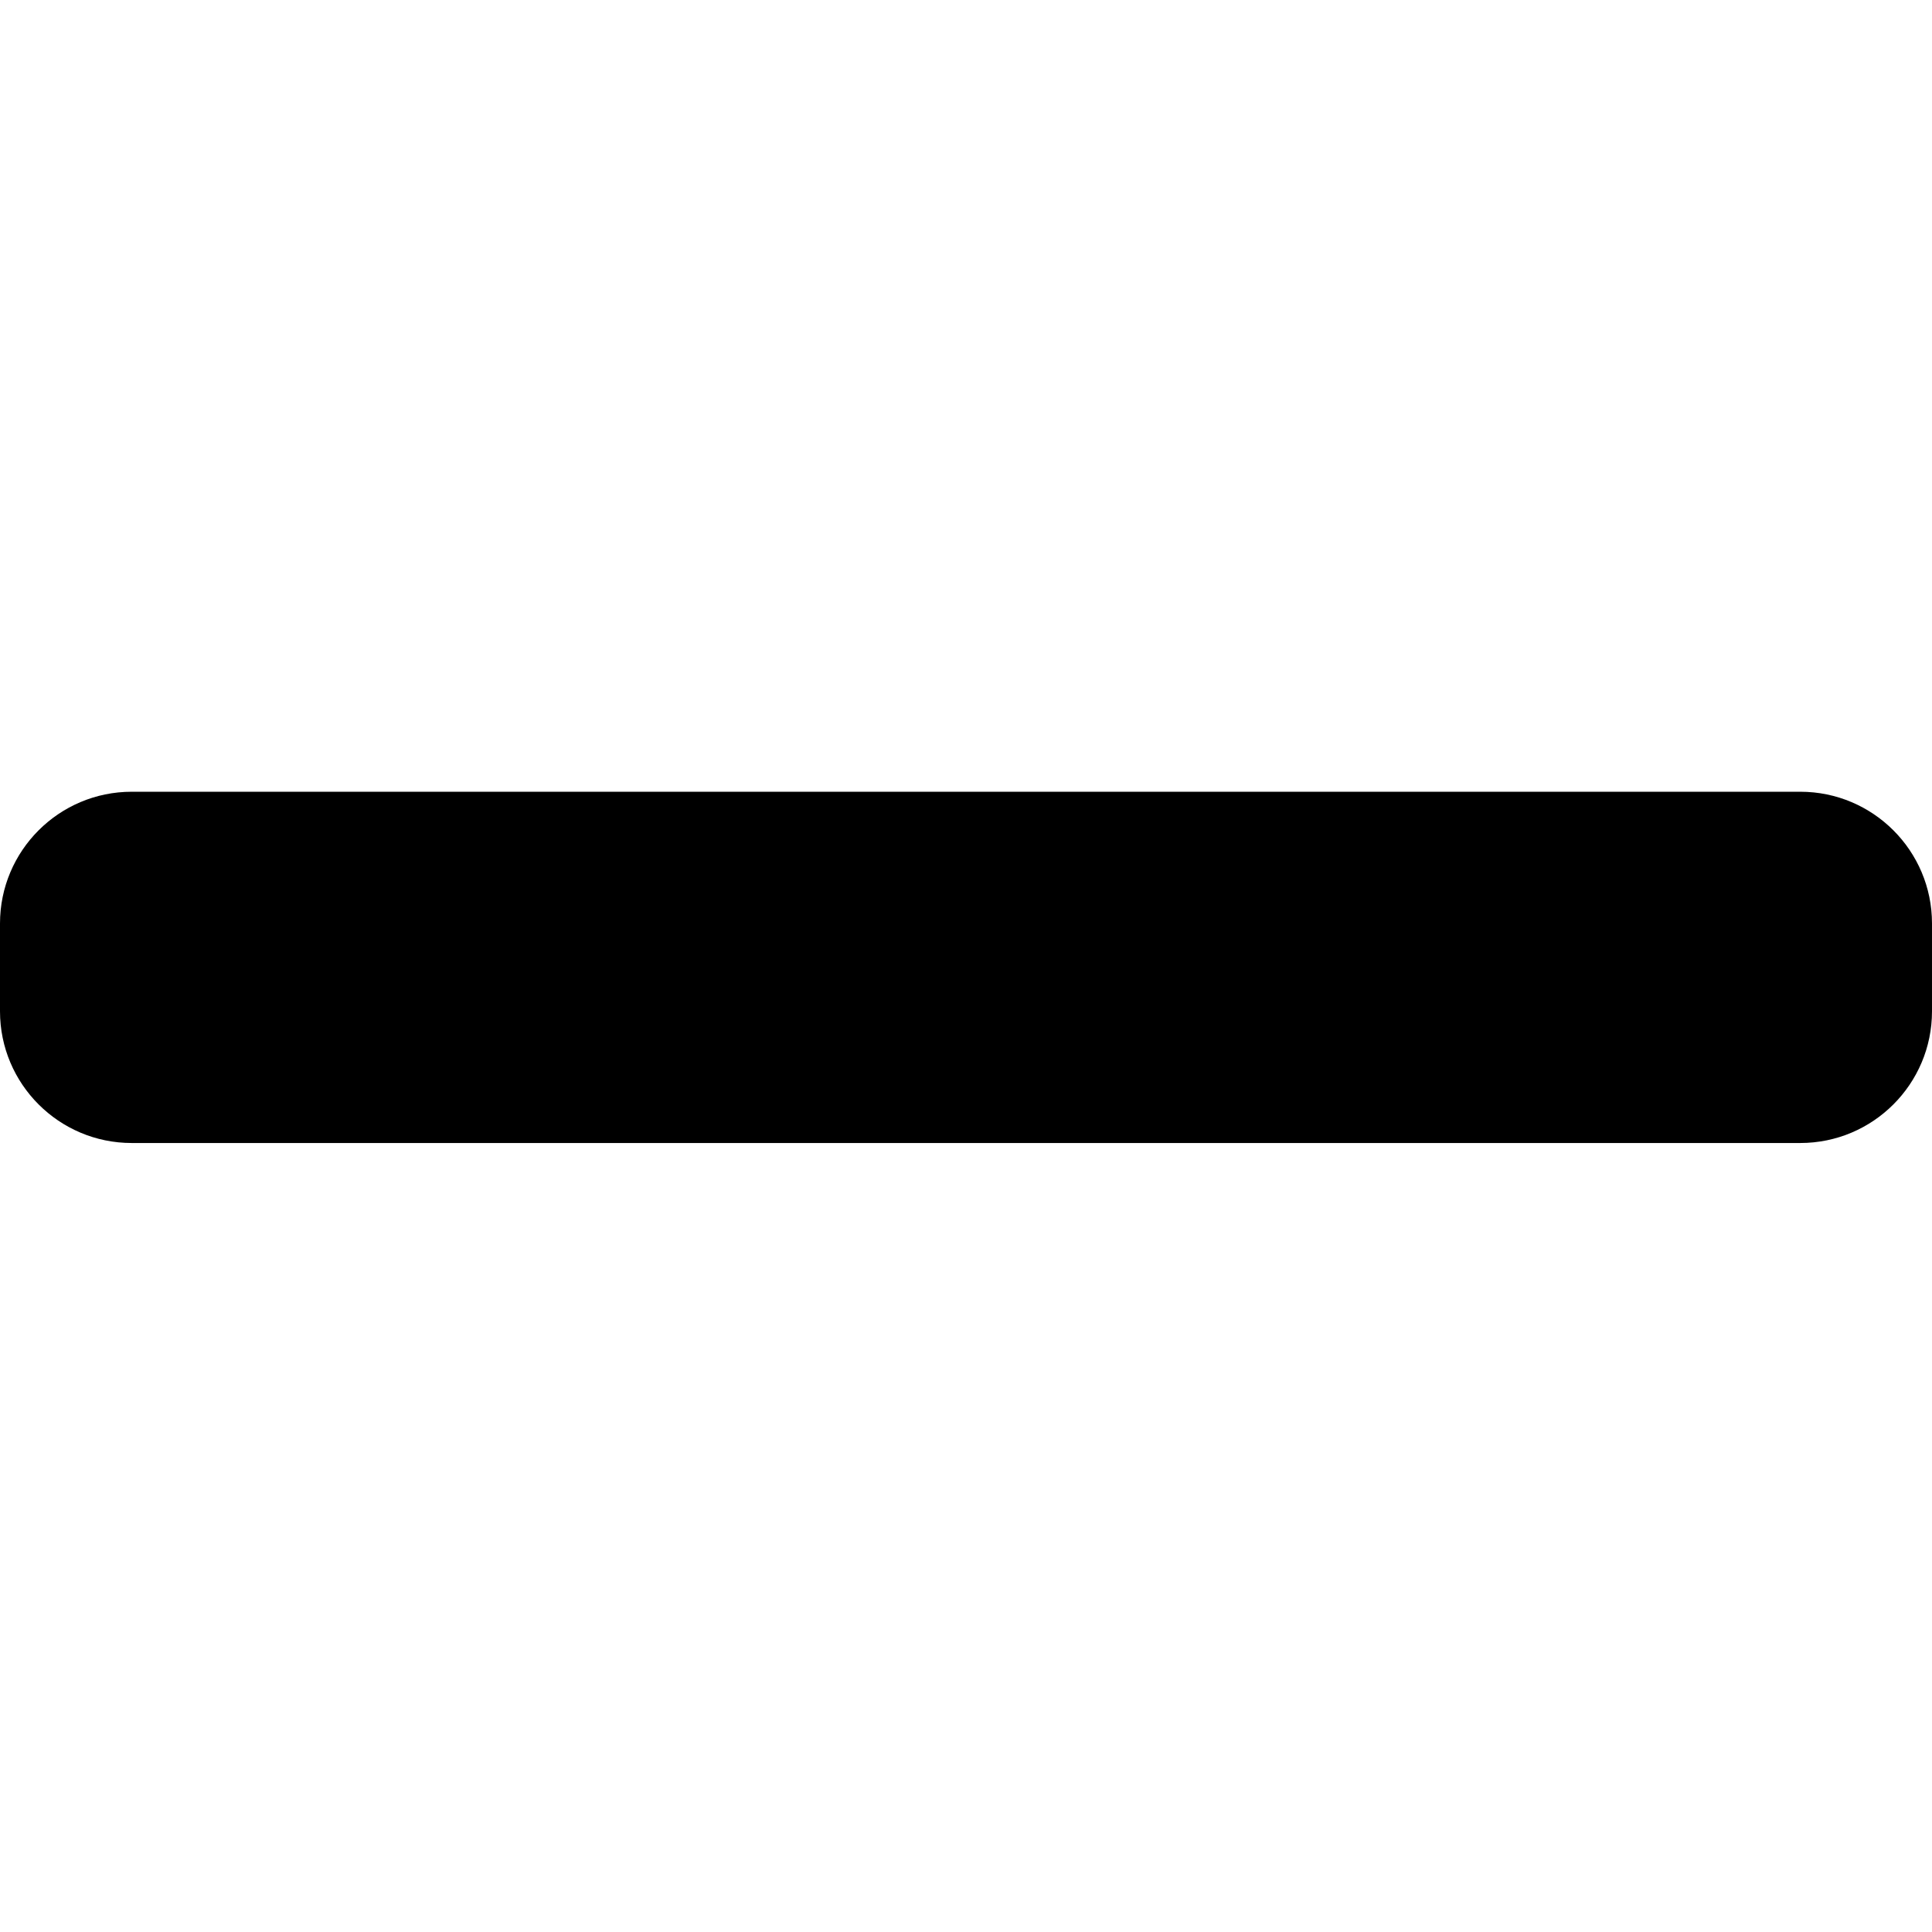
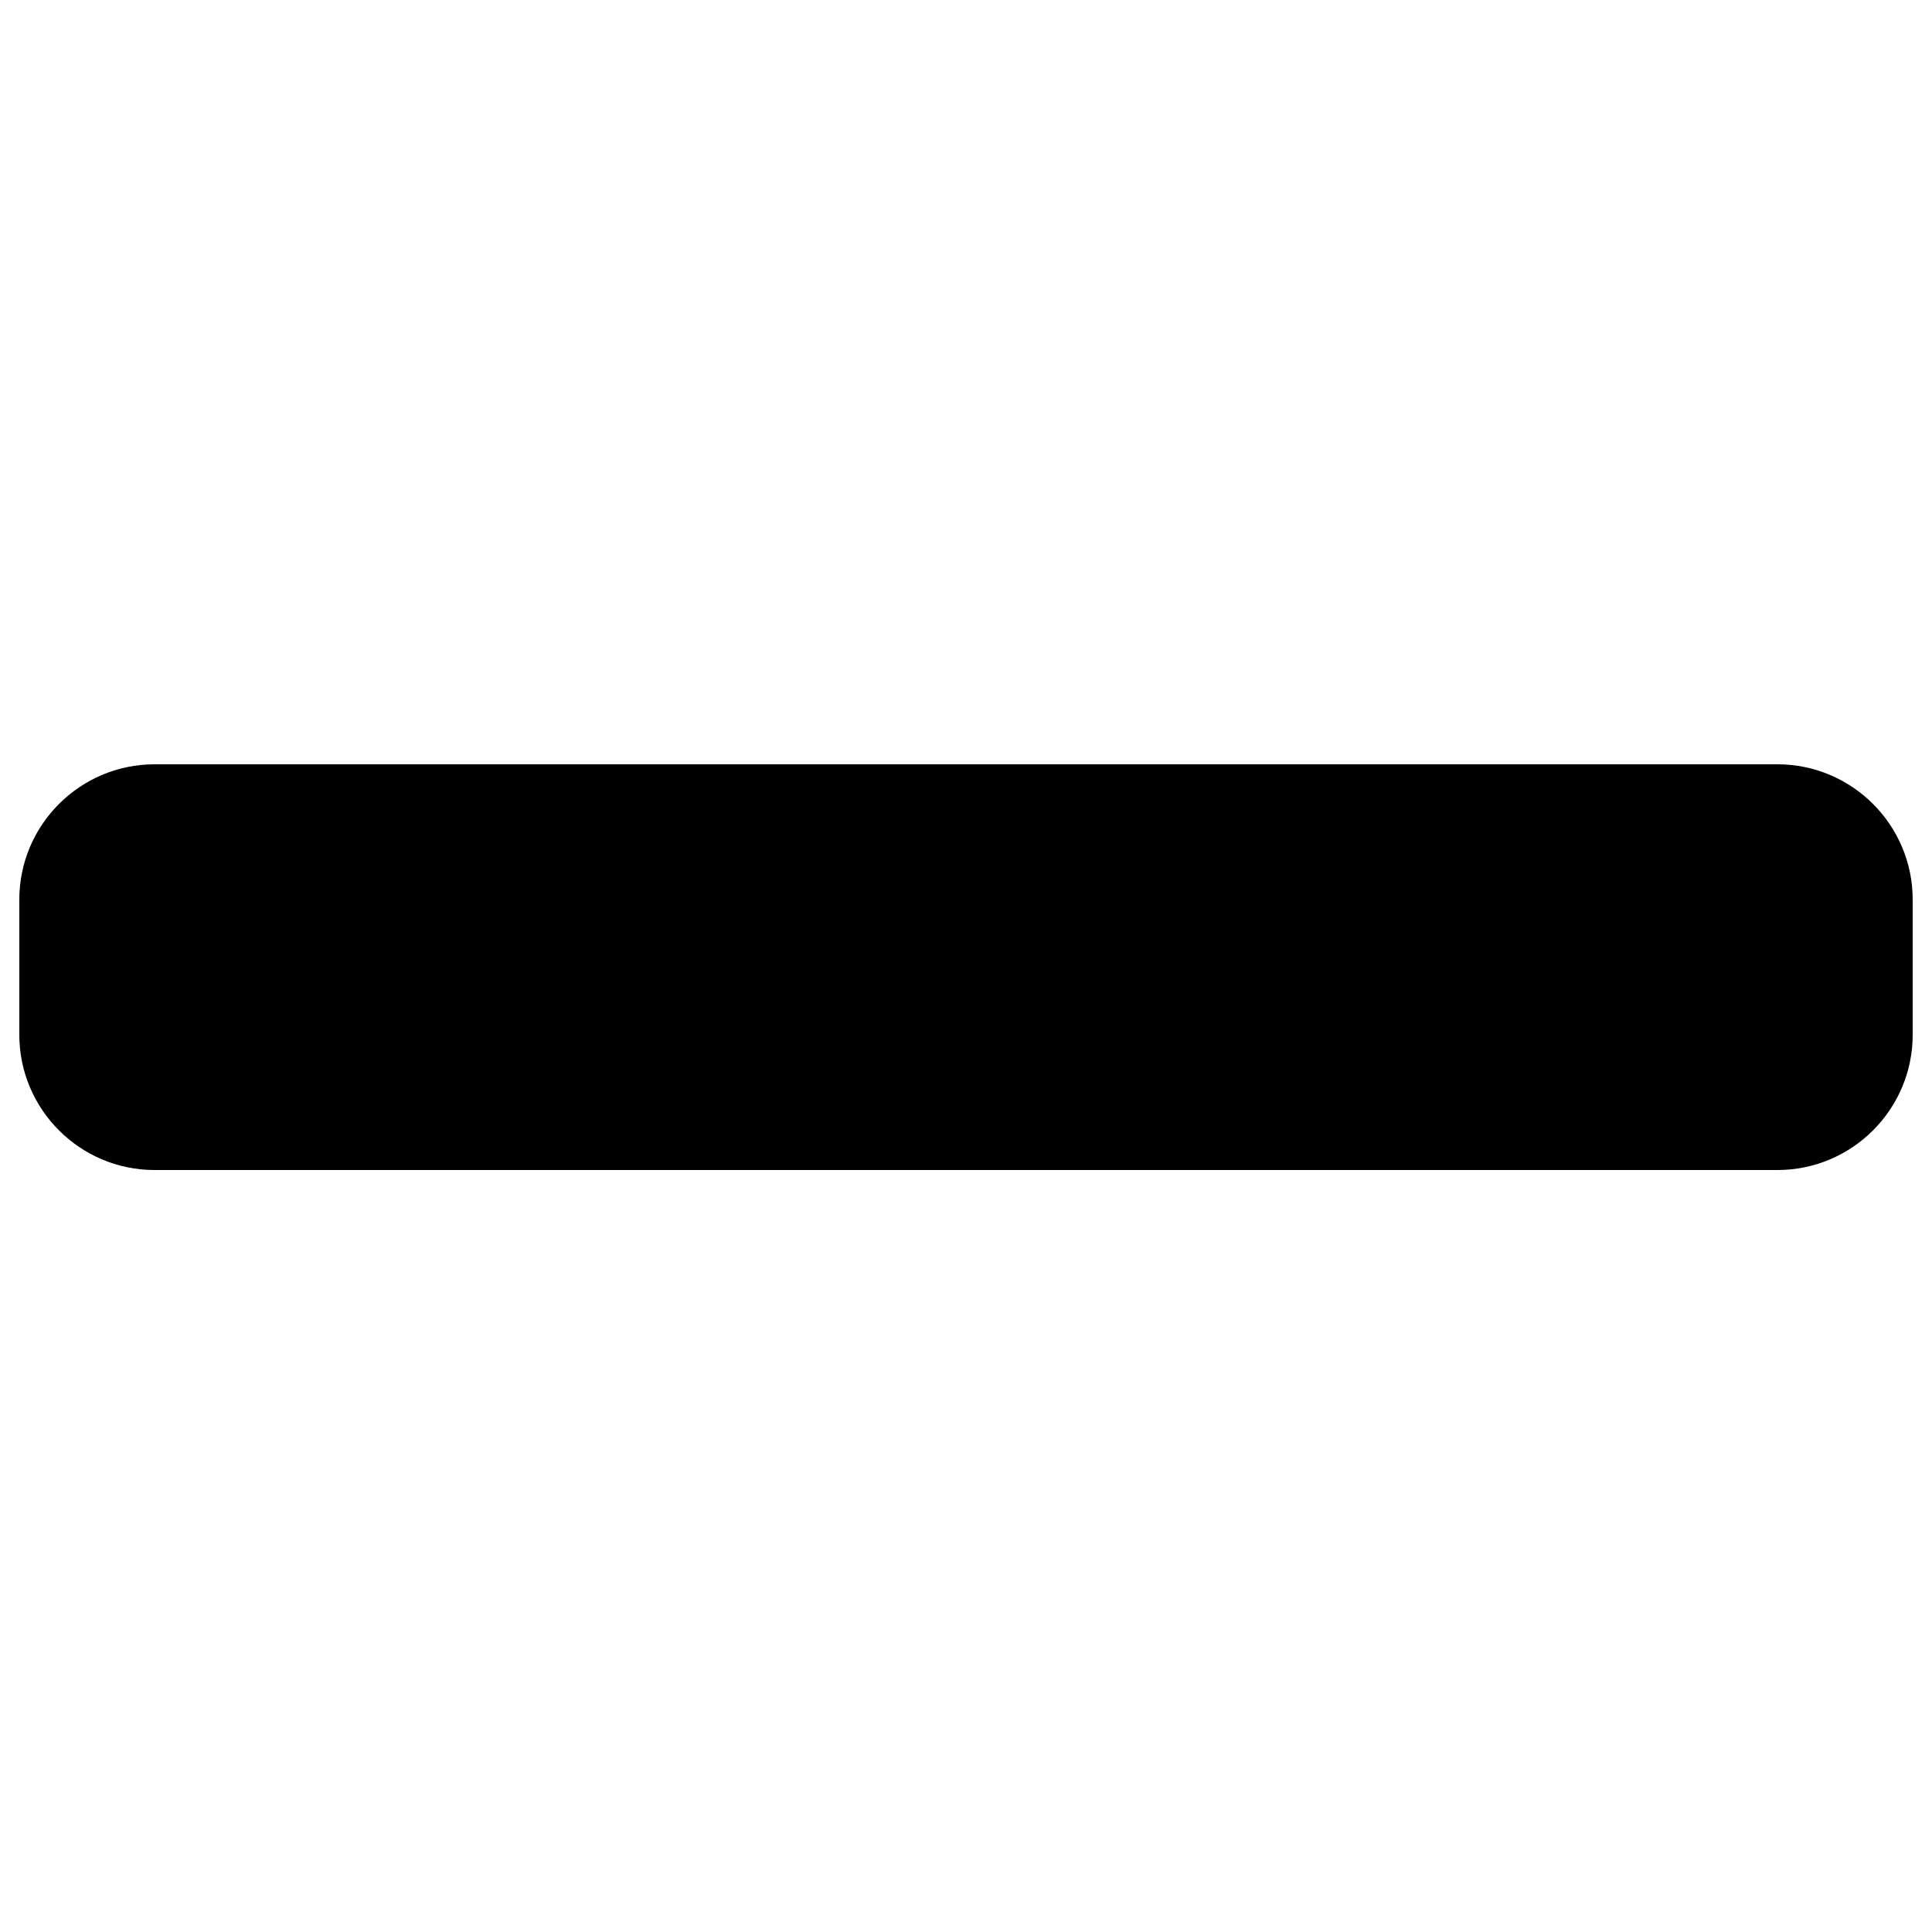
- <svg xmlns="http://www.w3.org/2000/svg" height="469pt" viewBox="0 -192 469.333 469" width="469pt">
-   <path d="m437.332.168h-405.332c-17.664 0-32 14.336-32 32v21.332c0 17.664 14.336 32 32 32h405.332c17.664 0 32-14.336 32-32v-21.332c0-17.664-14.336-32-32-32zm0 0" />
+ <svg xmlns="http://www.w3.org/2000/svg" version="1.1" id="Layer_1" x="0px" y="0px" viewBox="0 0 500 500" style="enable-background:new 0 0 500 500;" xml:space="preserve">
+   <path id="path2" d="M460,197.8H40c-19.3,0-35,15.7-35,35v35c0,19.3,15.7,35,35,35h420c19.3,0,35-15.7,35-35v-35  C495,213.5,479.3,197.8,460,197.8z" />
</svg>
